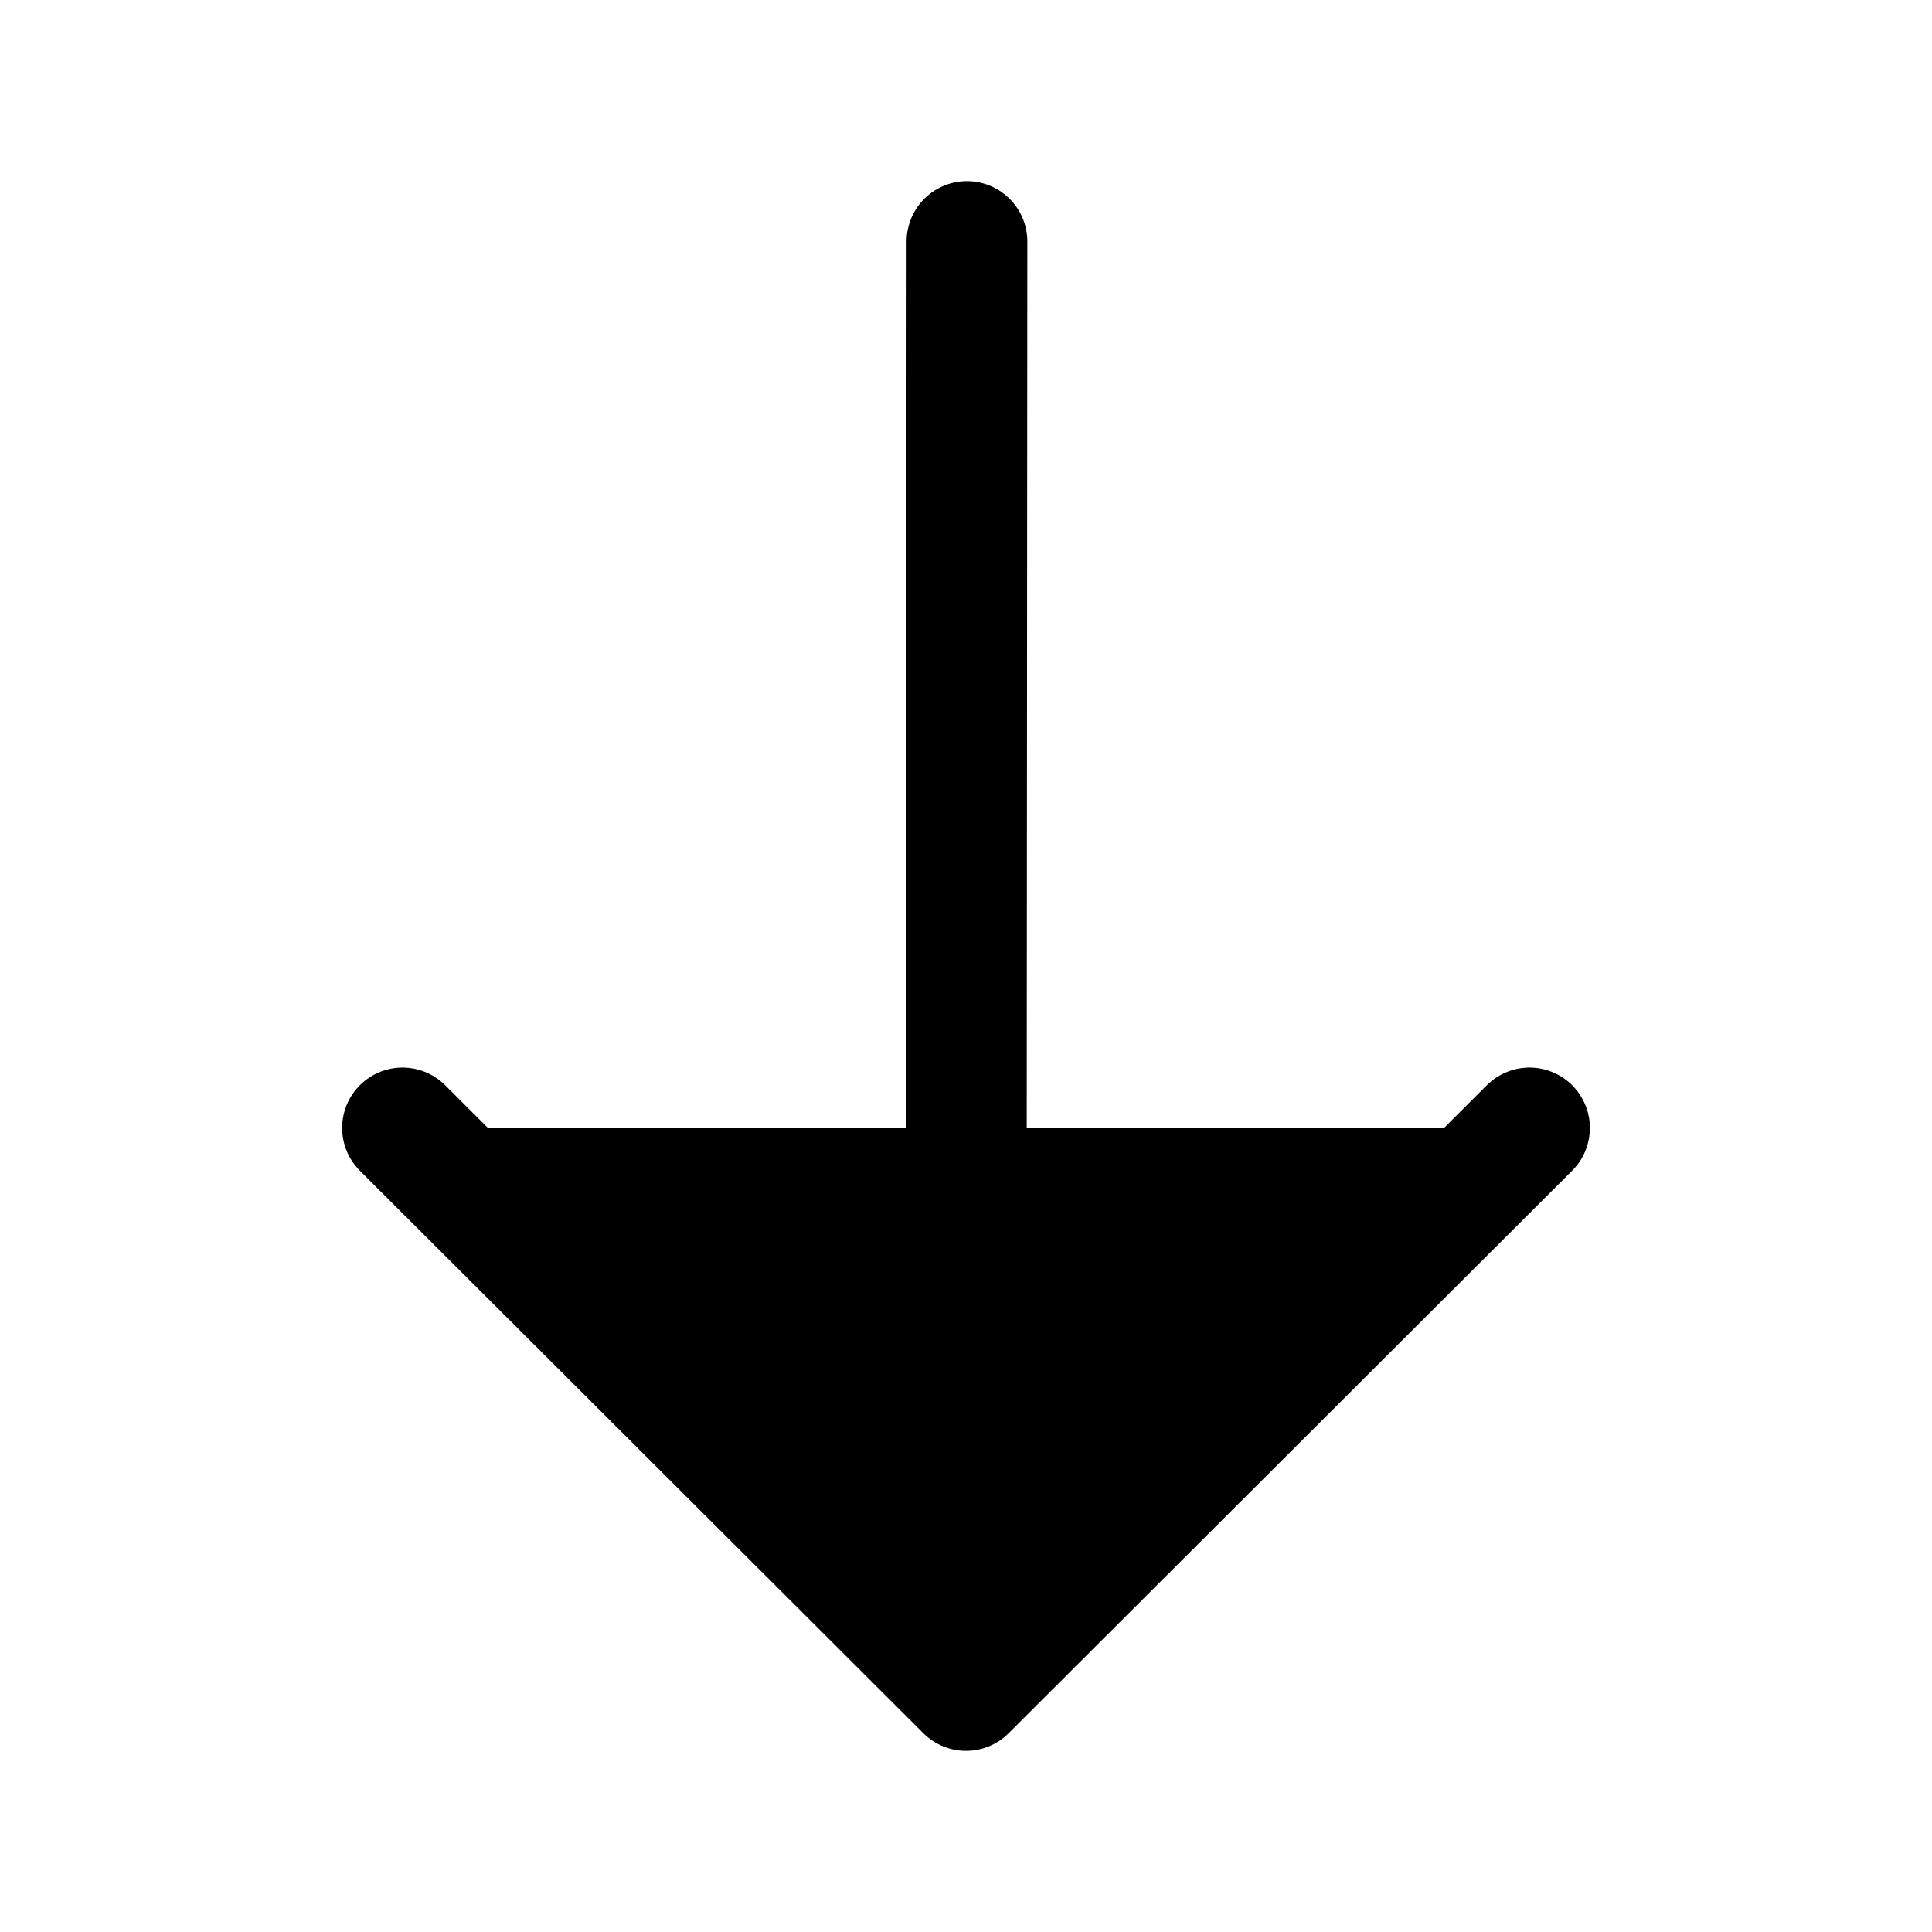
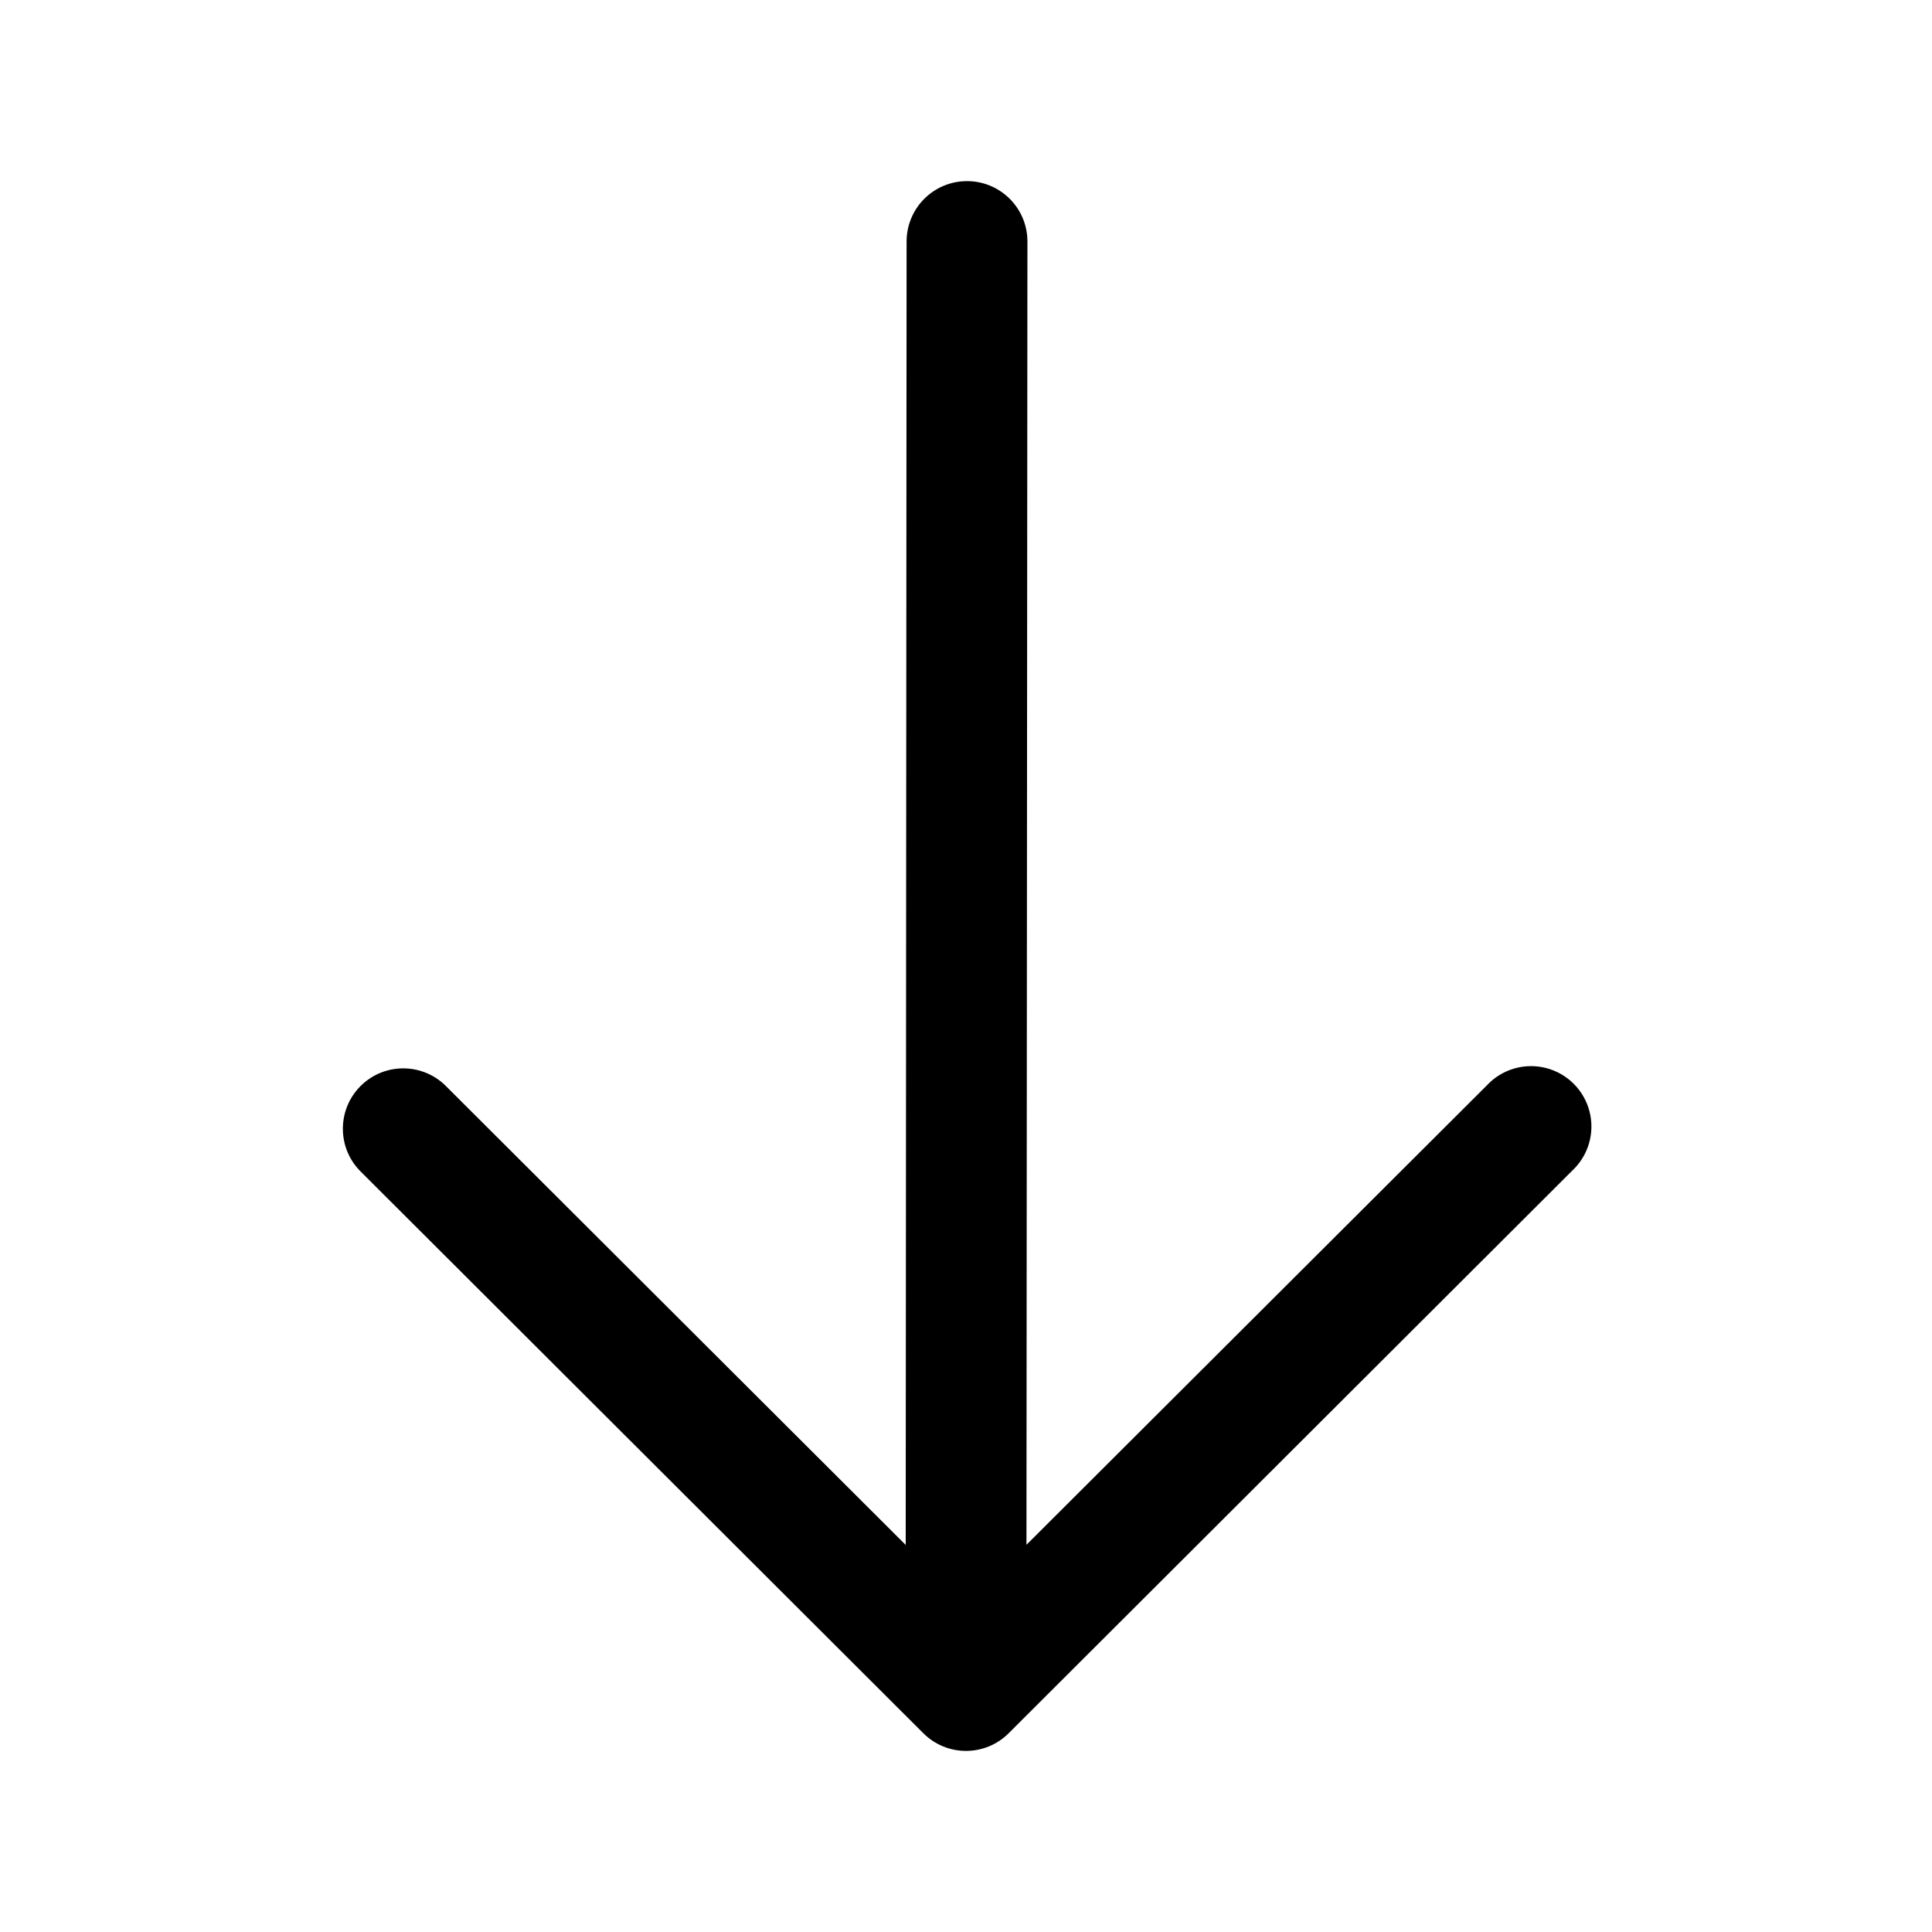
<svg xmlns="http://www.w3.org/2000/svg" viewBox="0 0 24 24" fill="currentColor">
-   <path stroke="#000" stroke-linecap="round" stroke-linejoin="round" stroke-width="1.5" d="M12.012 3L12 20.79M19 14.012L12 21l-7-6.988" />
+   <path fill-rule="evenodd" d="M12.013 2.25a.75.75 0 01.75.75l-.012 16.19 5.72-5.708a.75.75 0 111.059 1.061l-7 6.988a.75.75 0 01-1.06 0l-7-6.988a.75.75 0 011.06-1.061l5.721 5.71L11.262 3a.75.75 0 01.751-.75z" clip-rule="evenodd" />
</svg>
